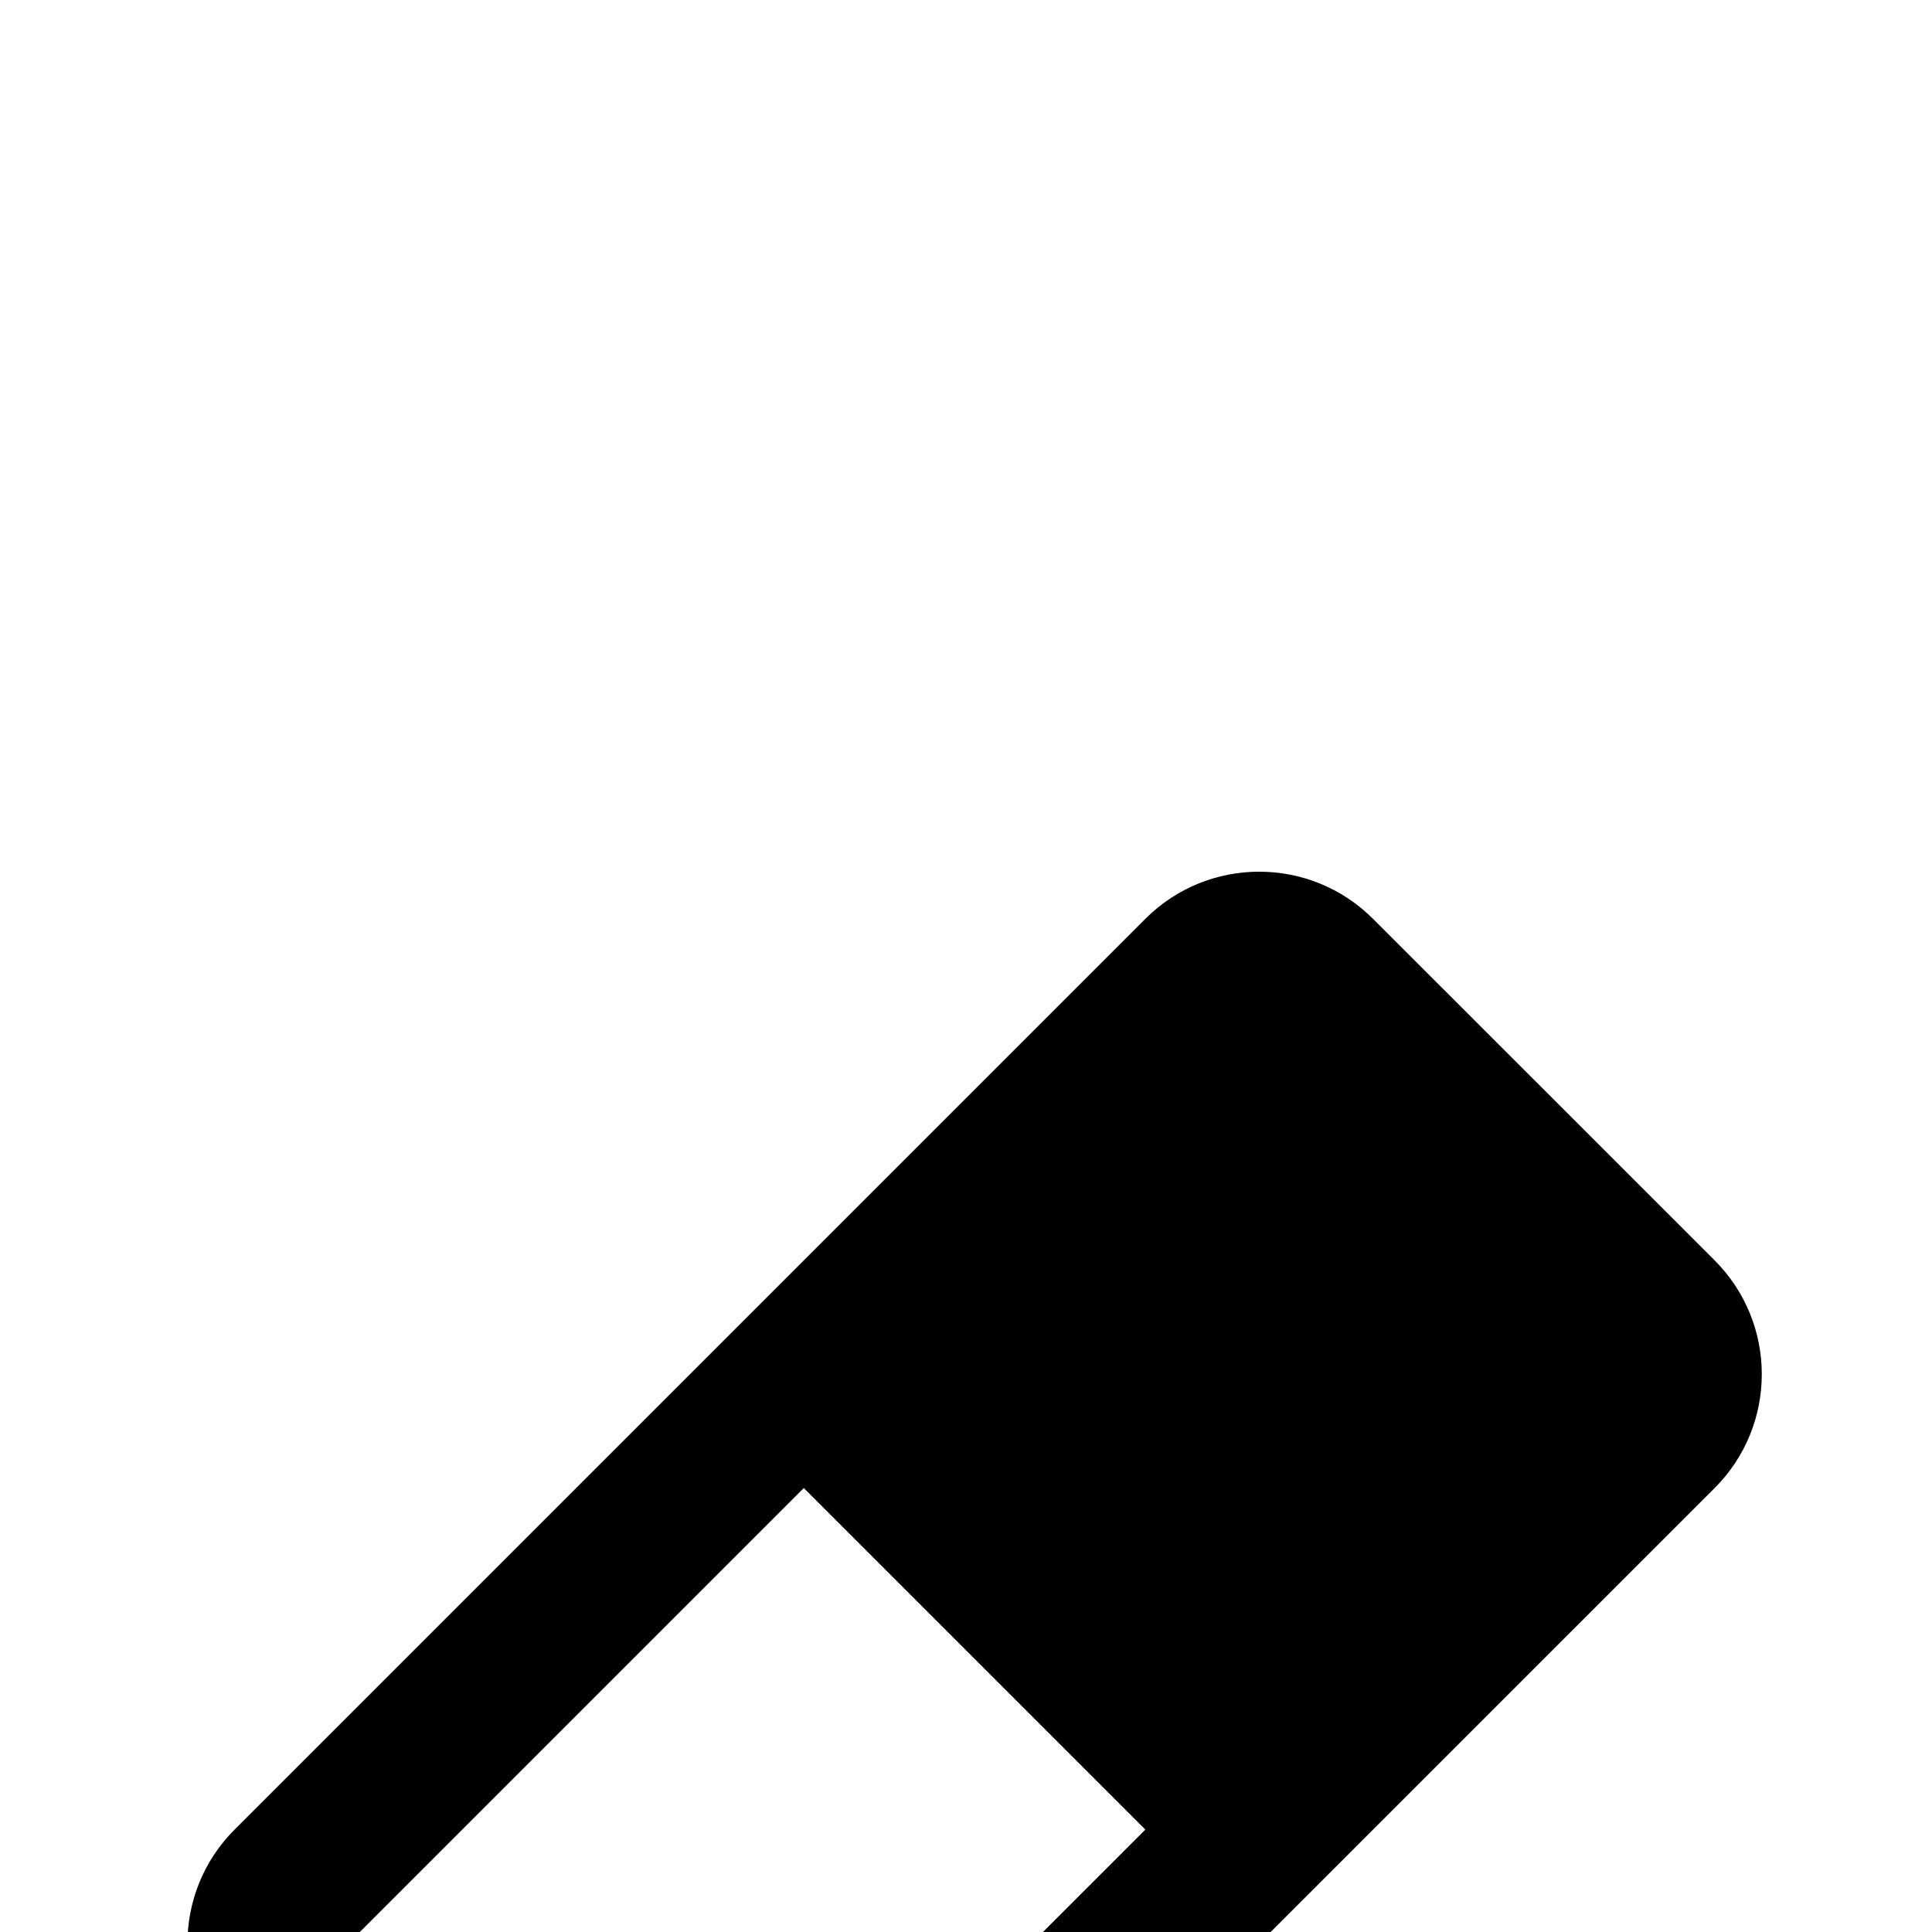
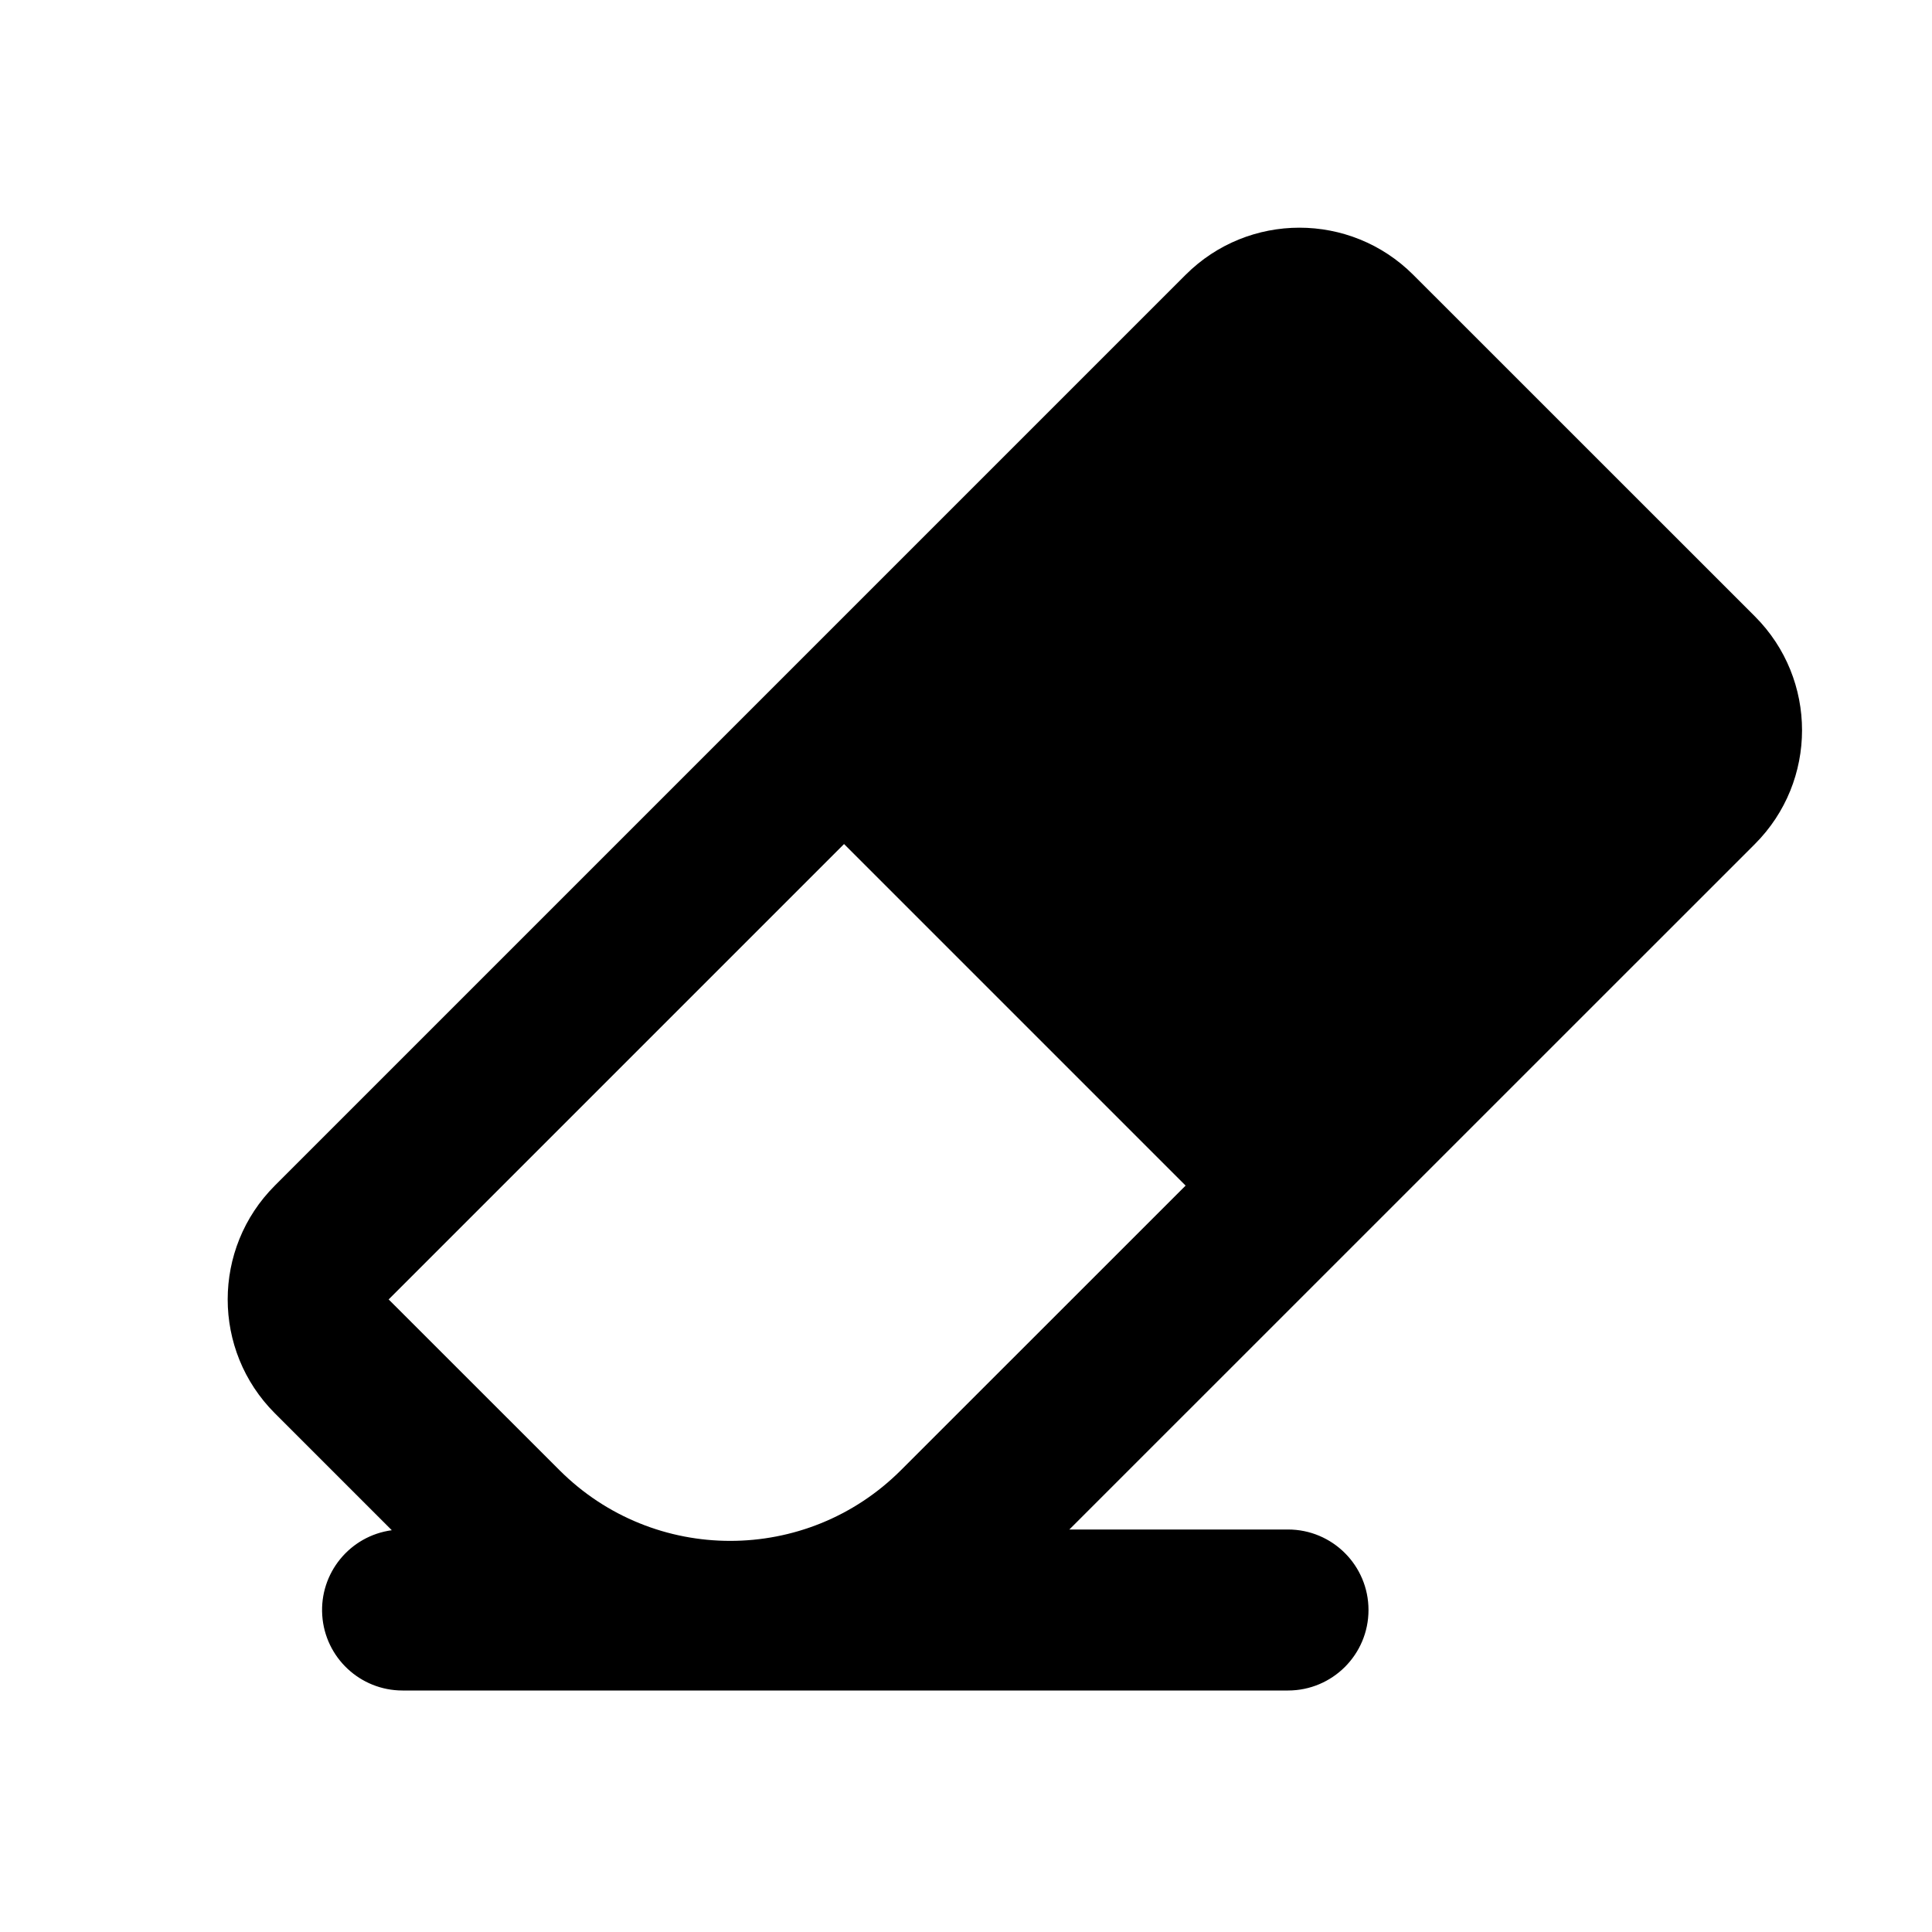
- <svg xmlns="http://www.w3.org/2000/svg" fill="#000000" width="800px" height="800px" viewBox="-1.5 -10 24 24" preserveAspectRatio="xMinYMin">
+ <svg xmlns="http://www.w3.org/2000/svg" fill="#000000" width="800px" height="800px" viewBox="-2 -2 24 24" preserveAspectRatio="xMidYMid meet">
  <path d="M12.728 12.728L8.485 8.485l-5.657 5.657 2.122 2.121a3 3 0 0 0 4.242 0l3.536-3.535zM11.284 17H14a1 1 0 0 1 0 2H3a1 1 0 0 1-.133-1.991l-1.453-1.453a2 2 0 0 1 0-2.828L12.728 1.414a2 2 0 0 1 2.828 0L19.8 5.657a2 2 0 0 1 0 2.828L11.284 17z" />
</svg>
